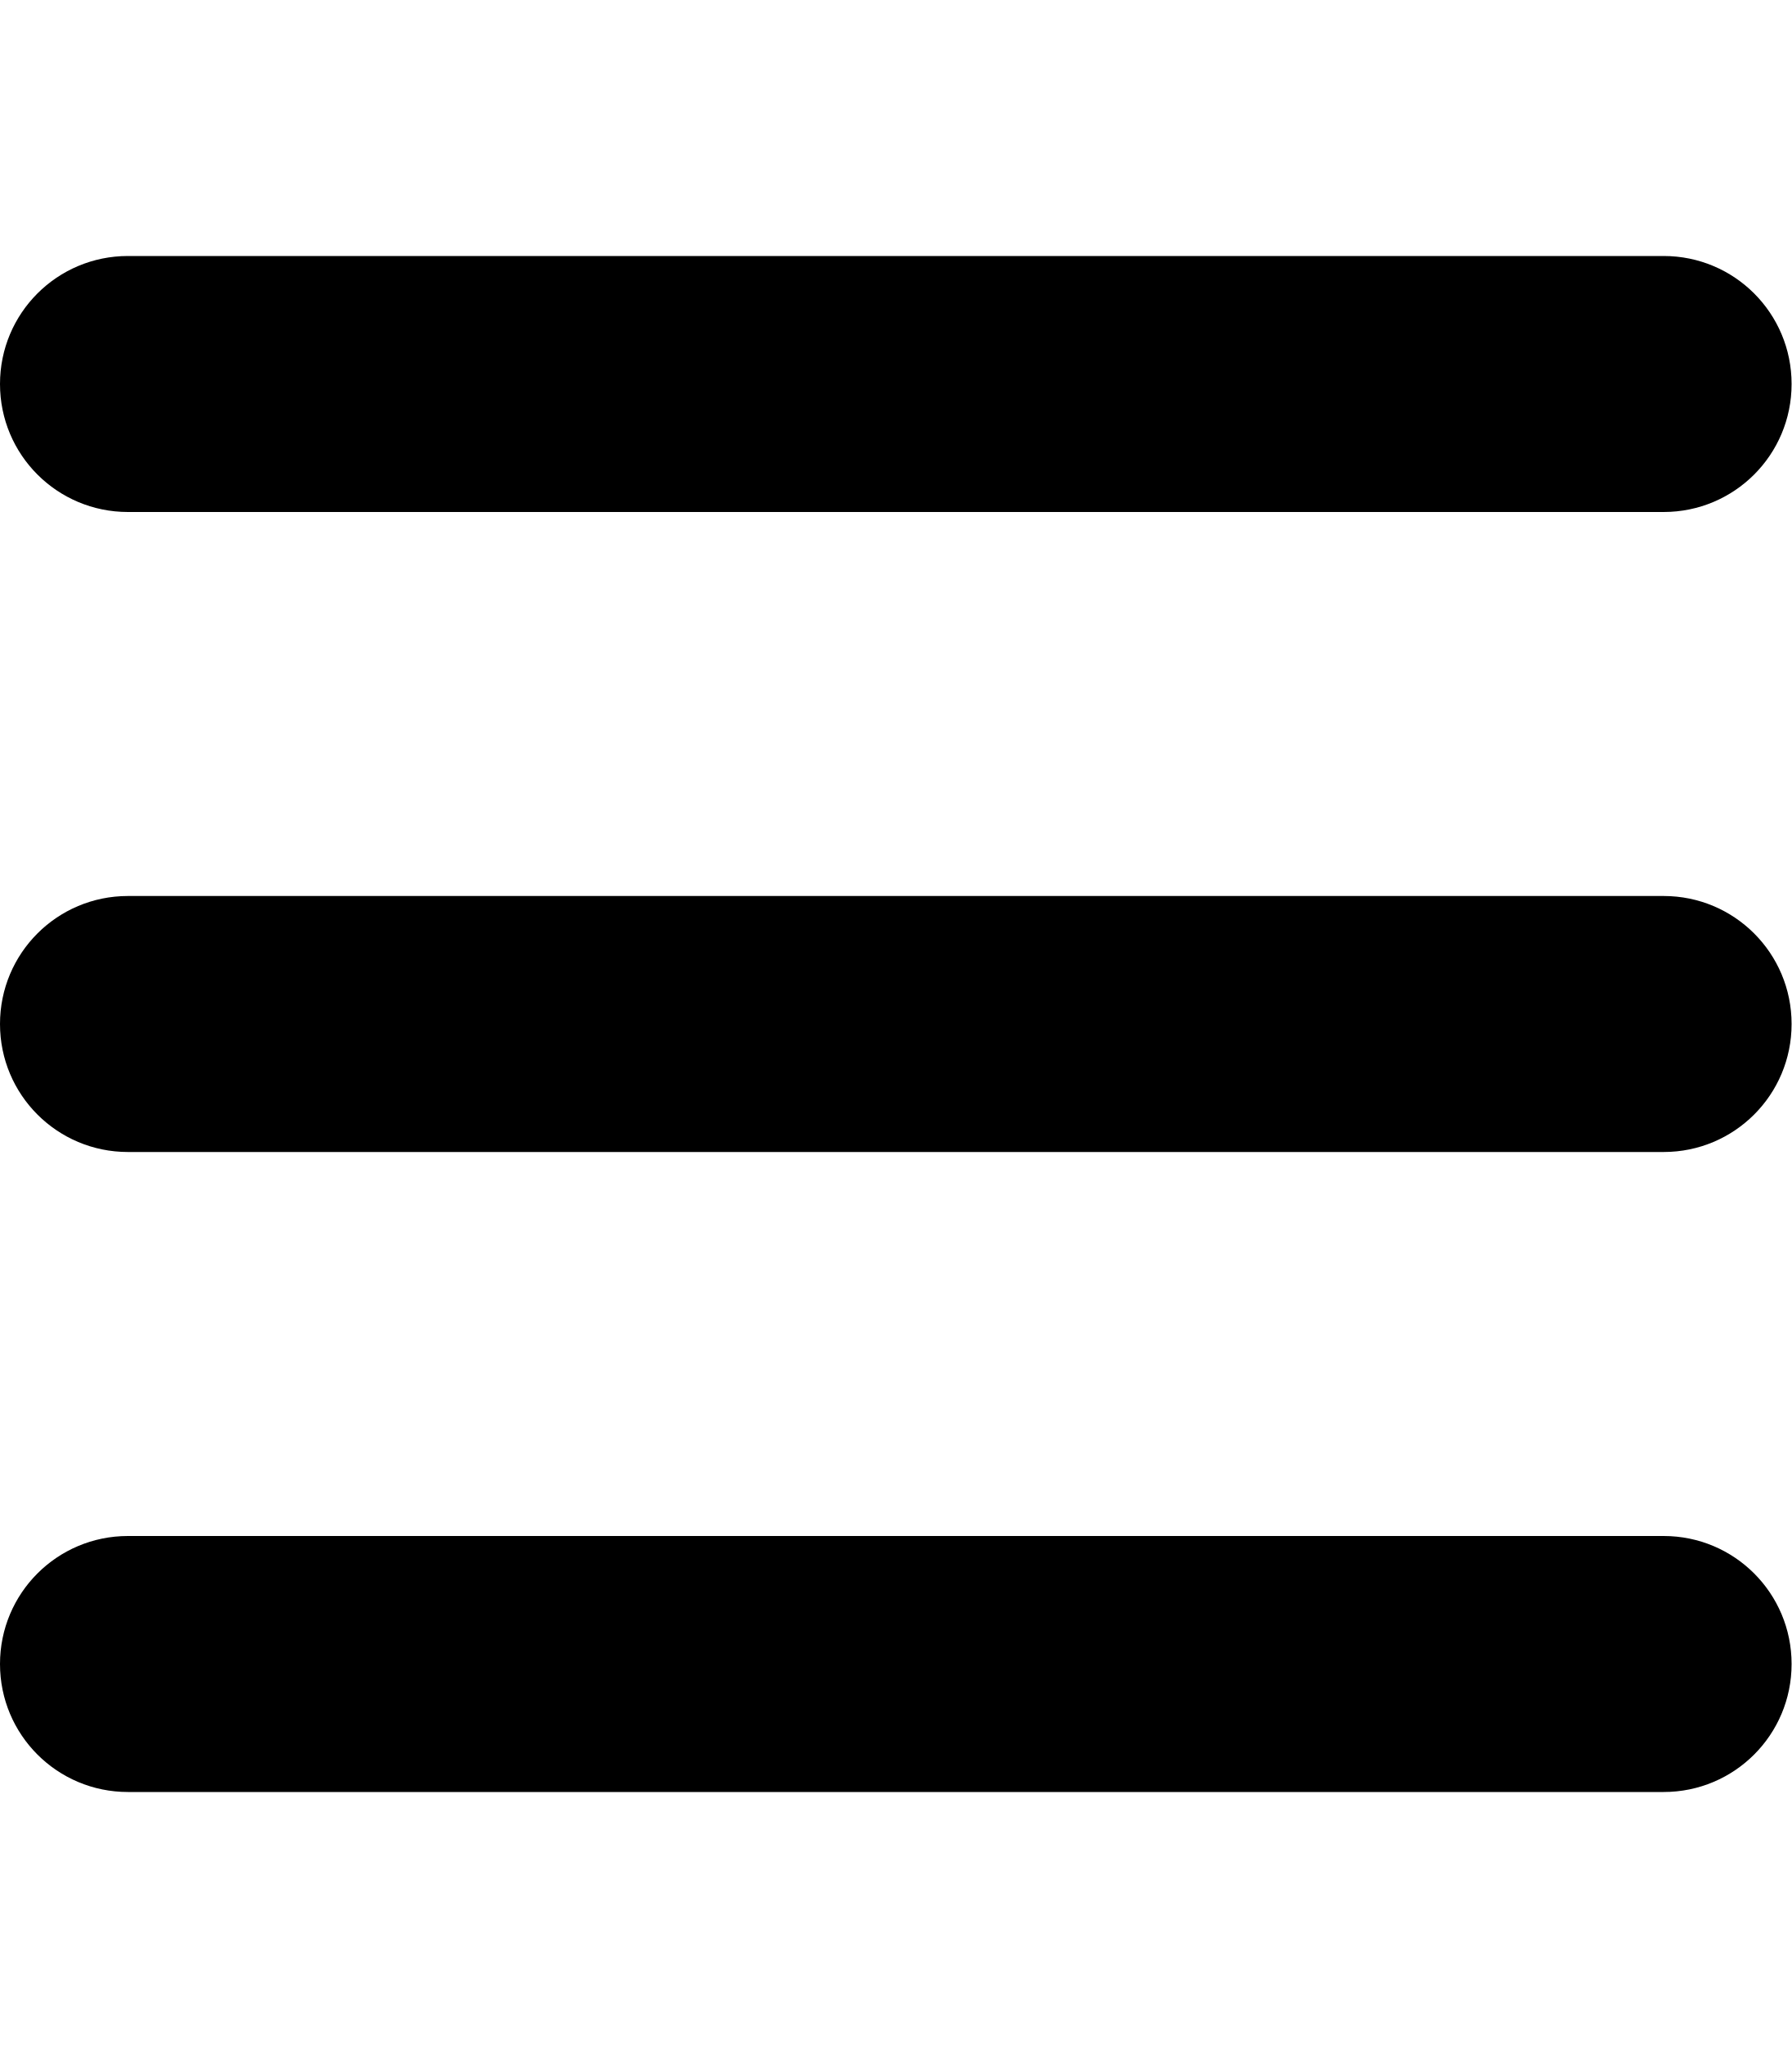
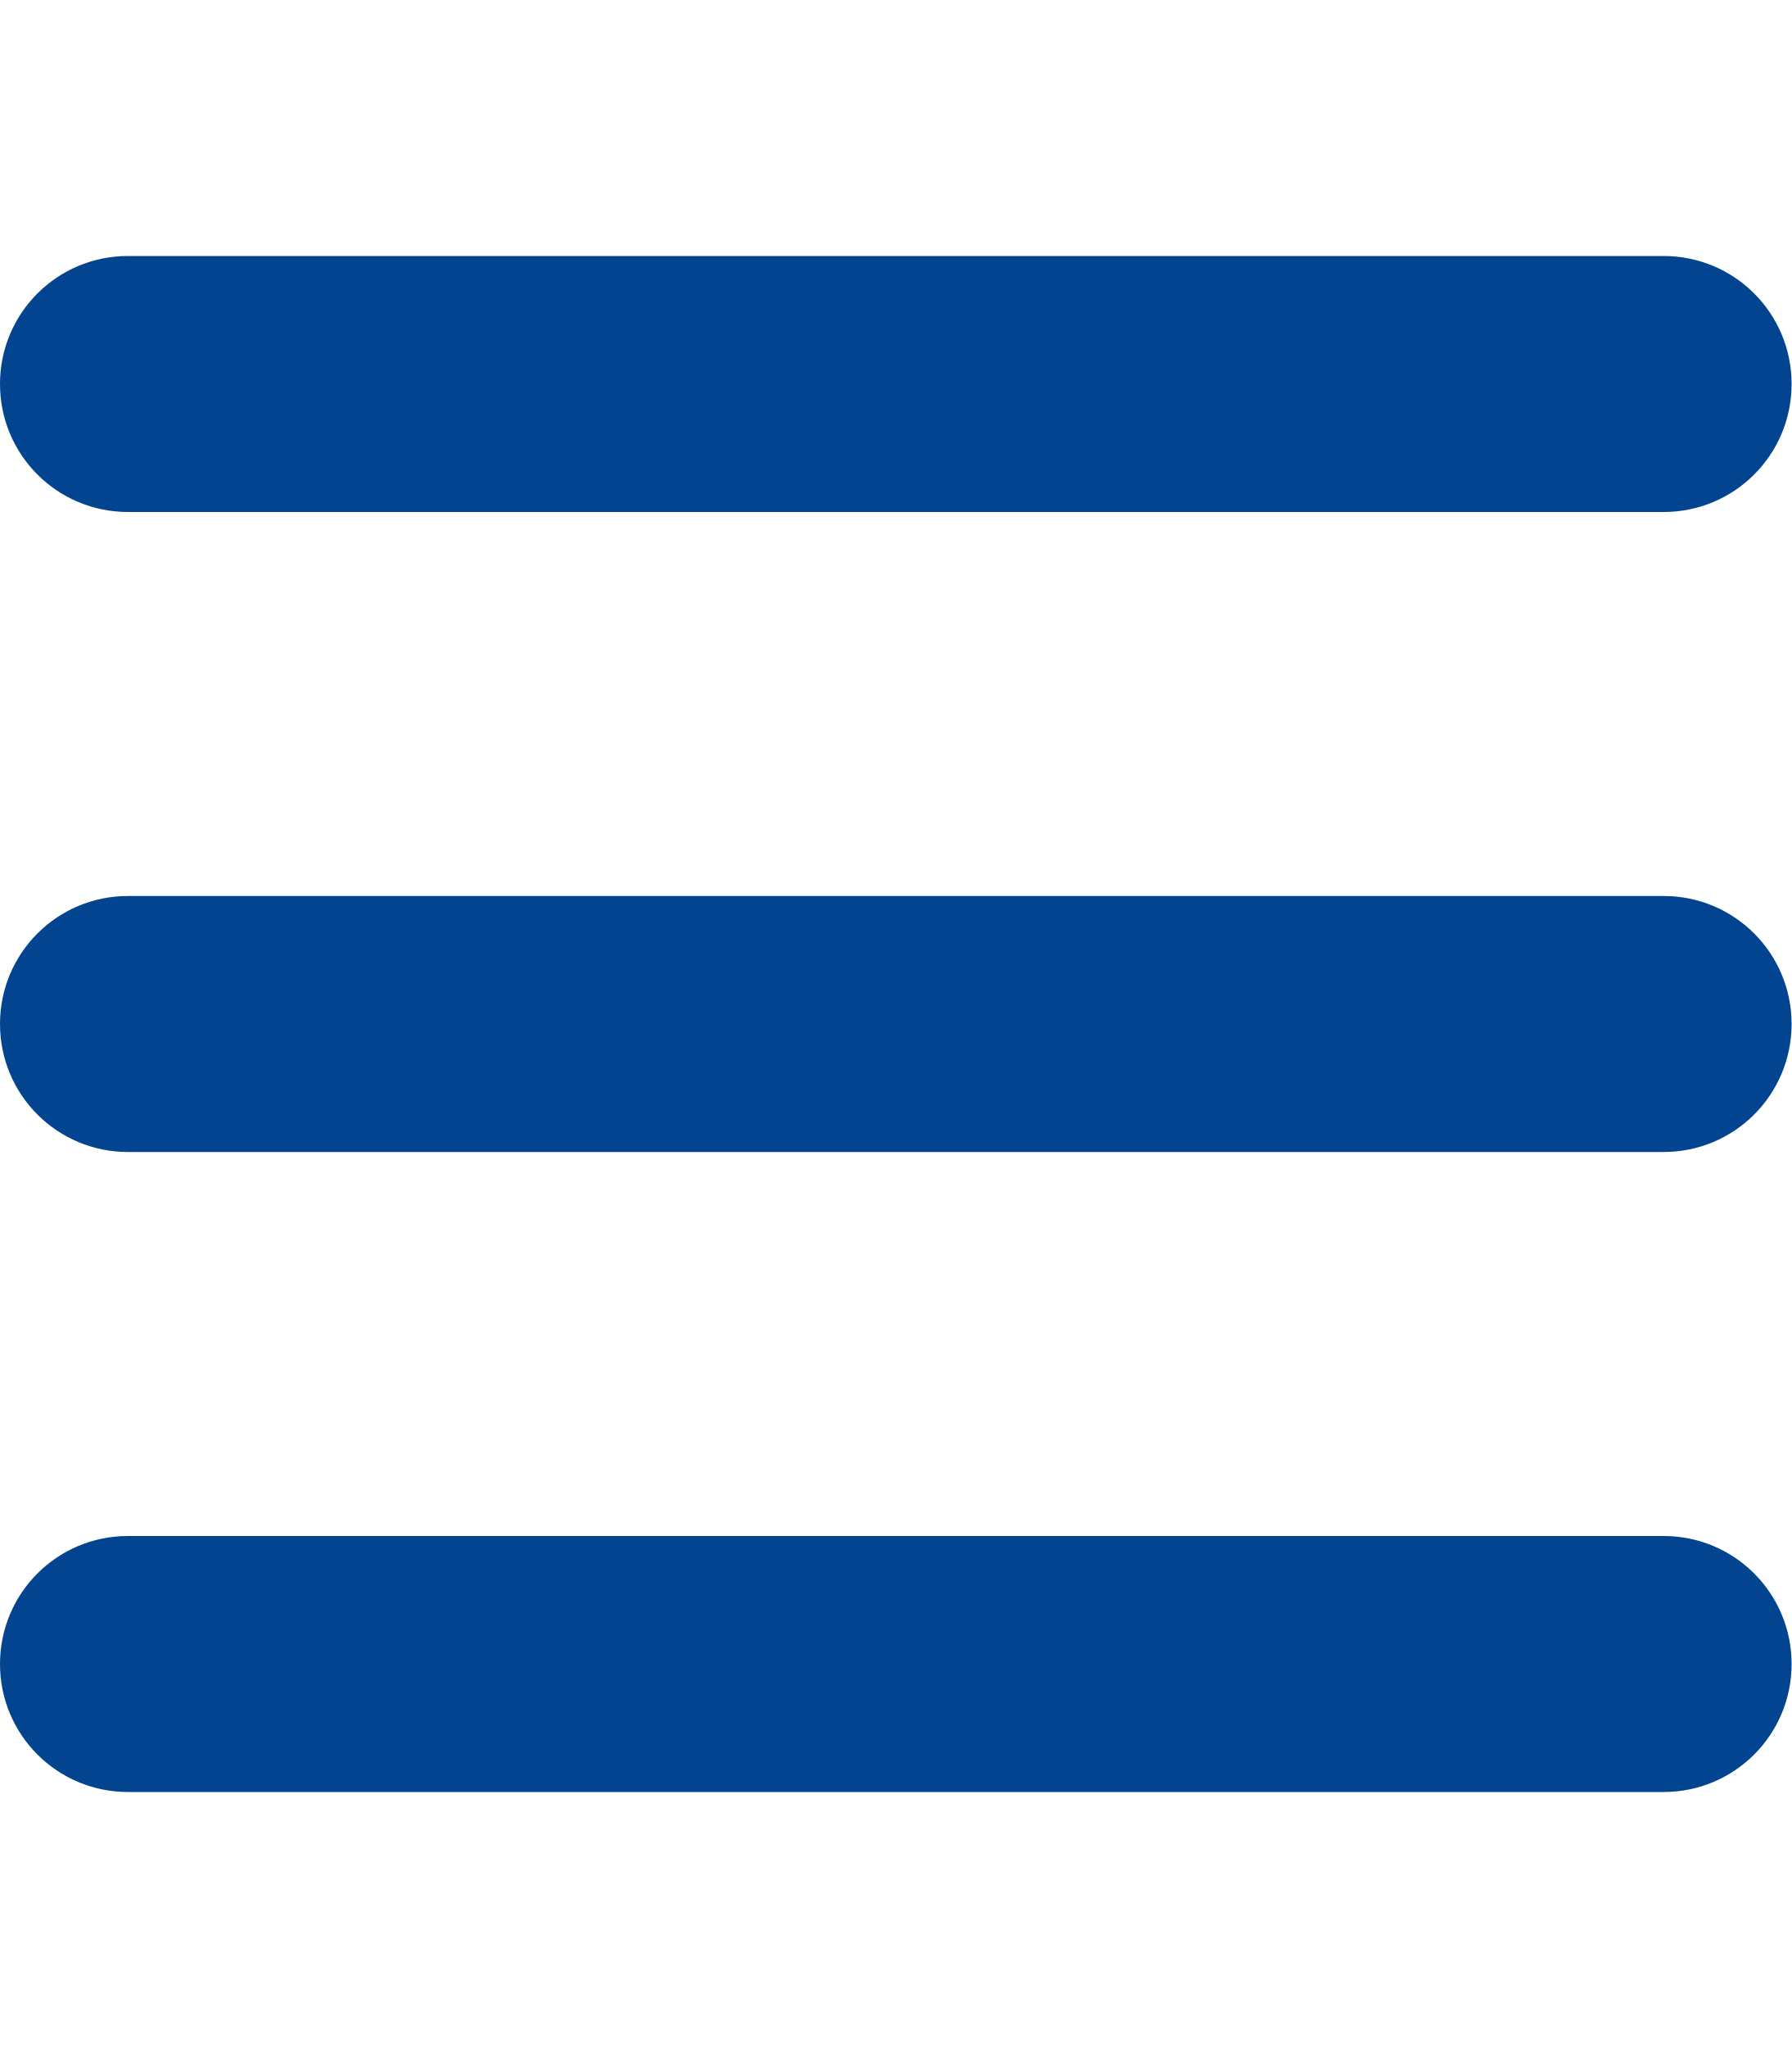
- <svg xmlns="http://www.w3.org/2000/svg" viewBox="0 0 448 512">
+ <svg xmlns="http://www.w3.org/2000/svg" viewBox="0 0 448 512" fill="#024490">
  <path d="M0 96C0 78.3 14.3 64 32 64H416c17.7 0 32 14.3 32 32s-14.3 32-32 32H32C14.3 128 0 113.7 0 96zM0 256c0-17.7 14.3-32 32-32H416c17.7 0 32 14.3 32 32s-14.3 32-32 32H32c-17.7 0-32-14.3-32-32zM448 416c0 17.7-14.3 32-32 32H32c-17.7 0-32-14.3-32-32s14.3-32 32-32H416c17.7 0 32 14.3 32 32z" />
</svg>
